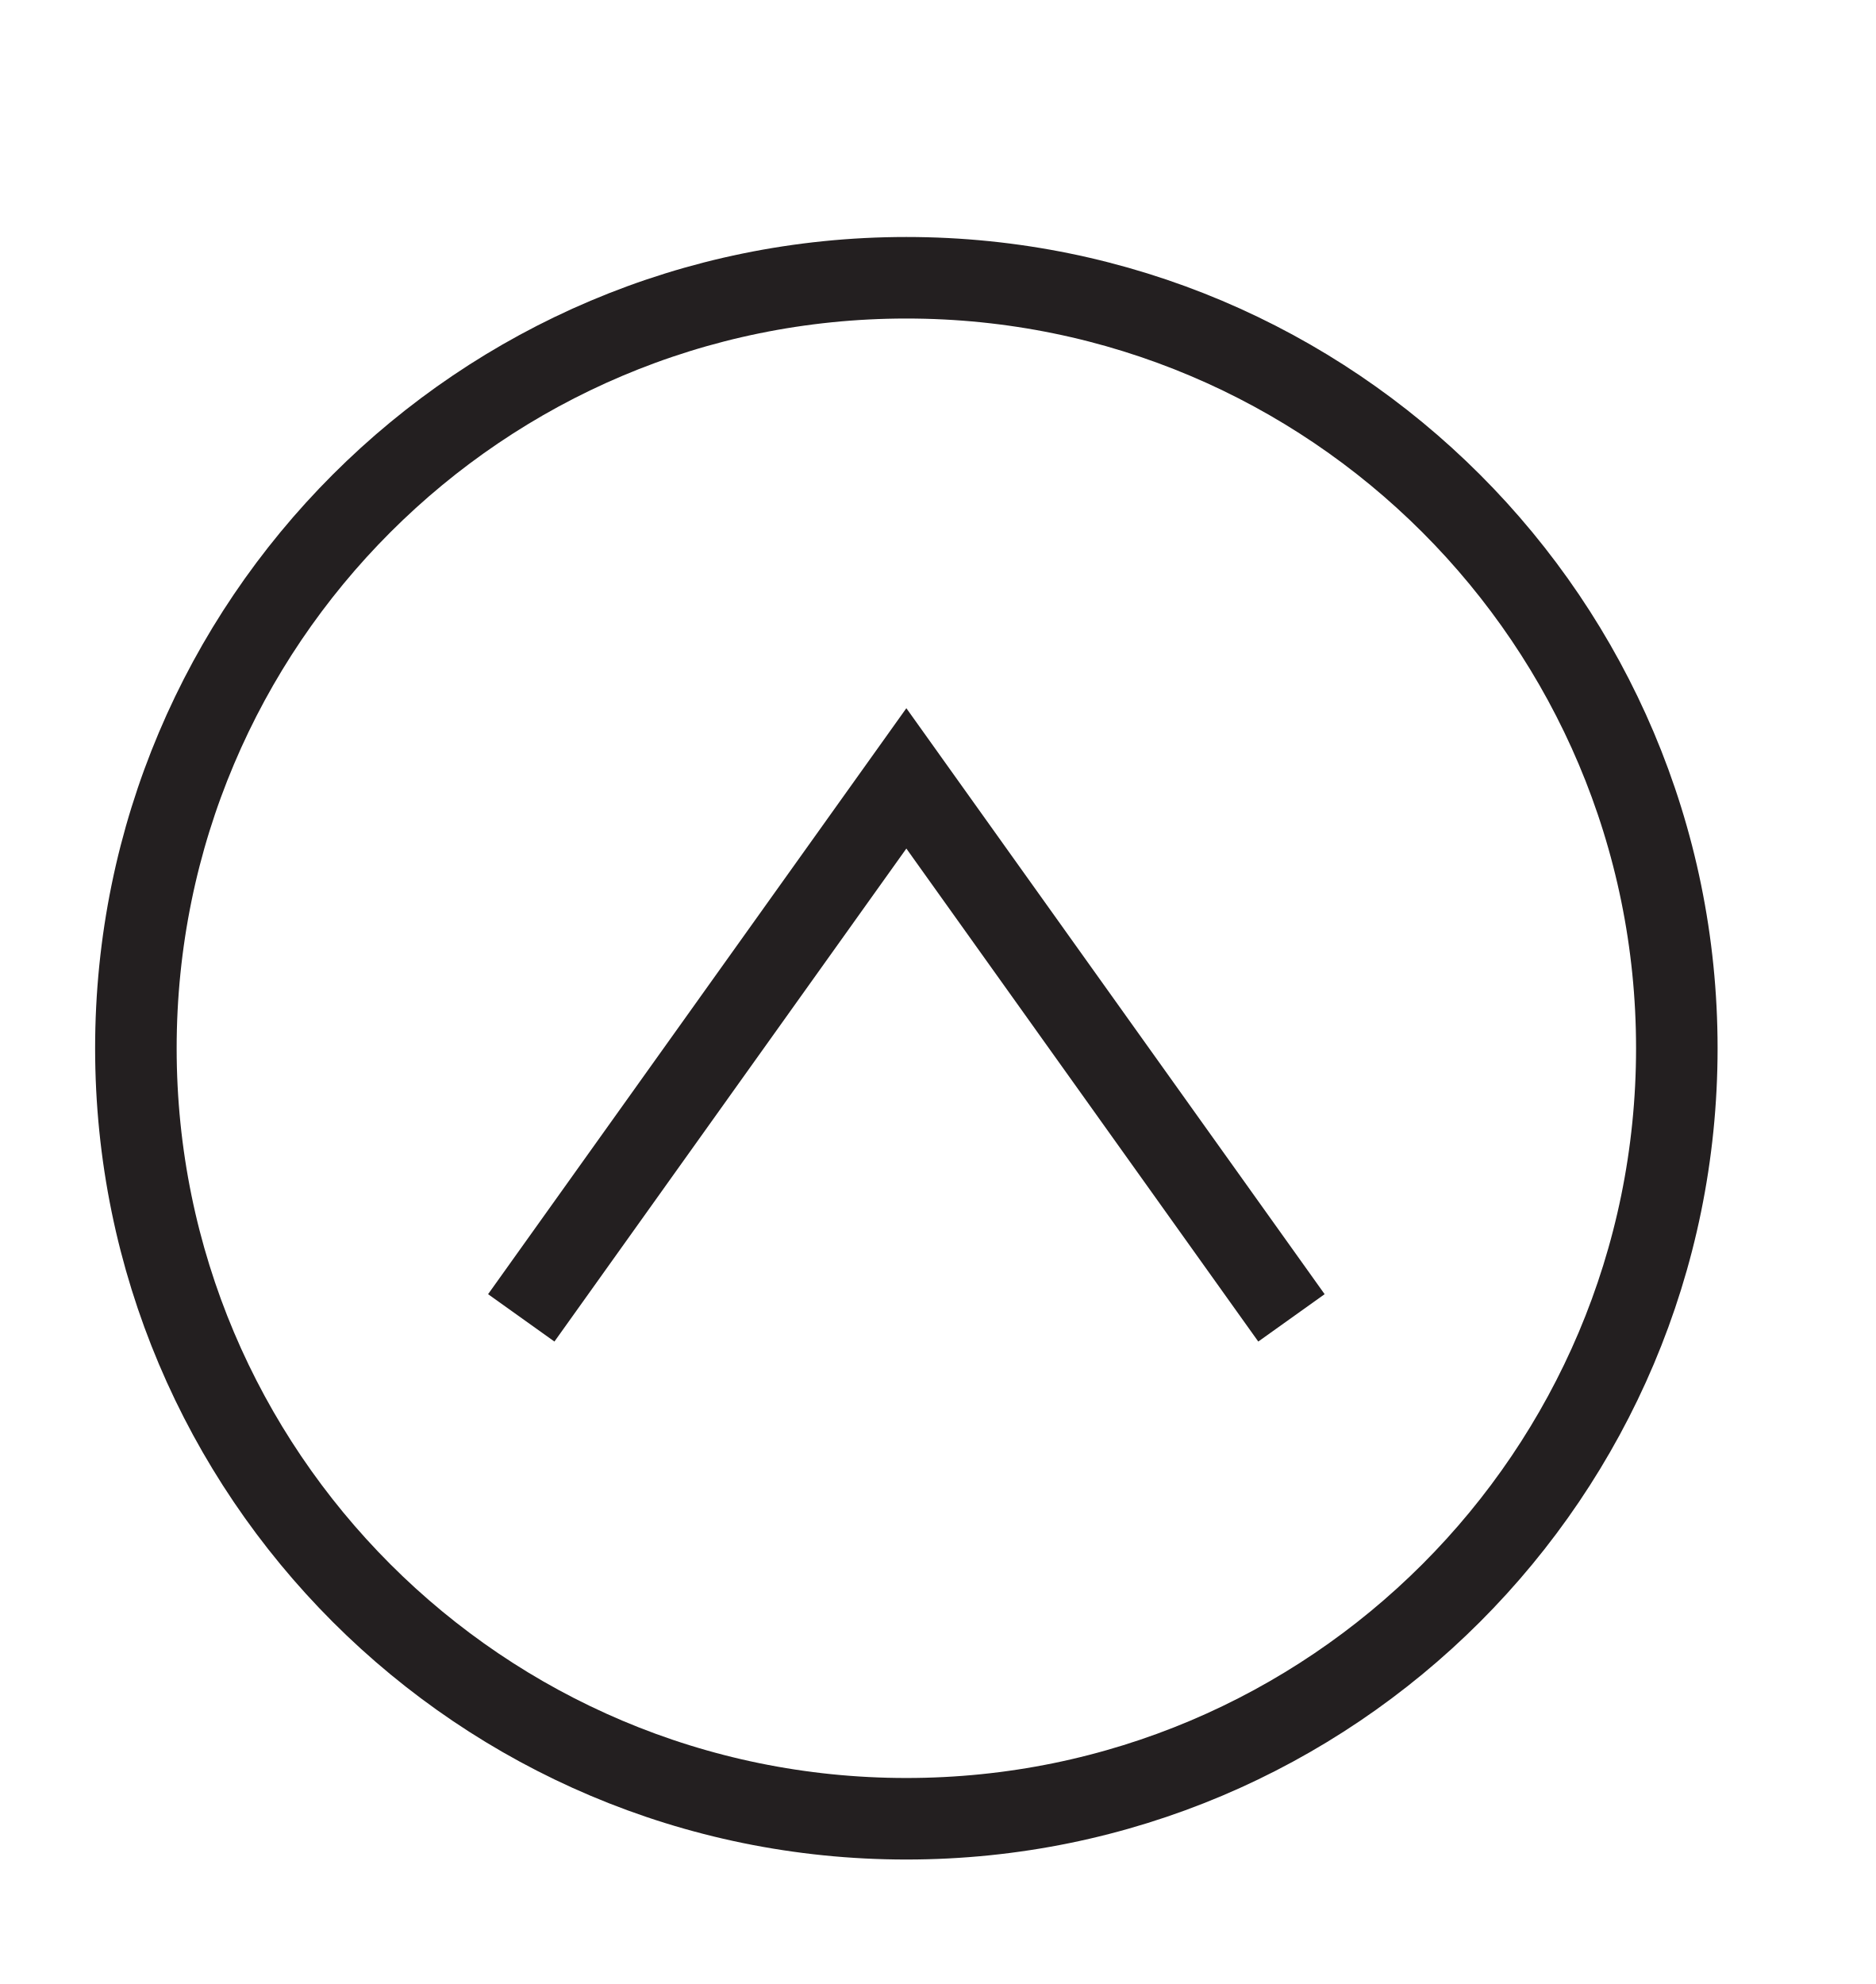
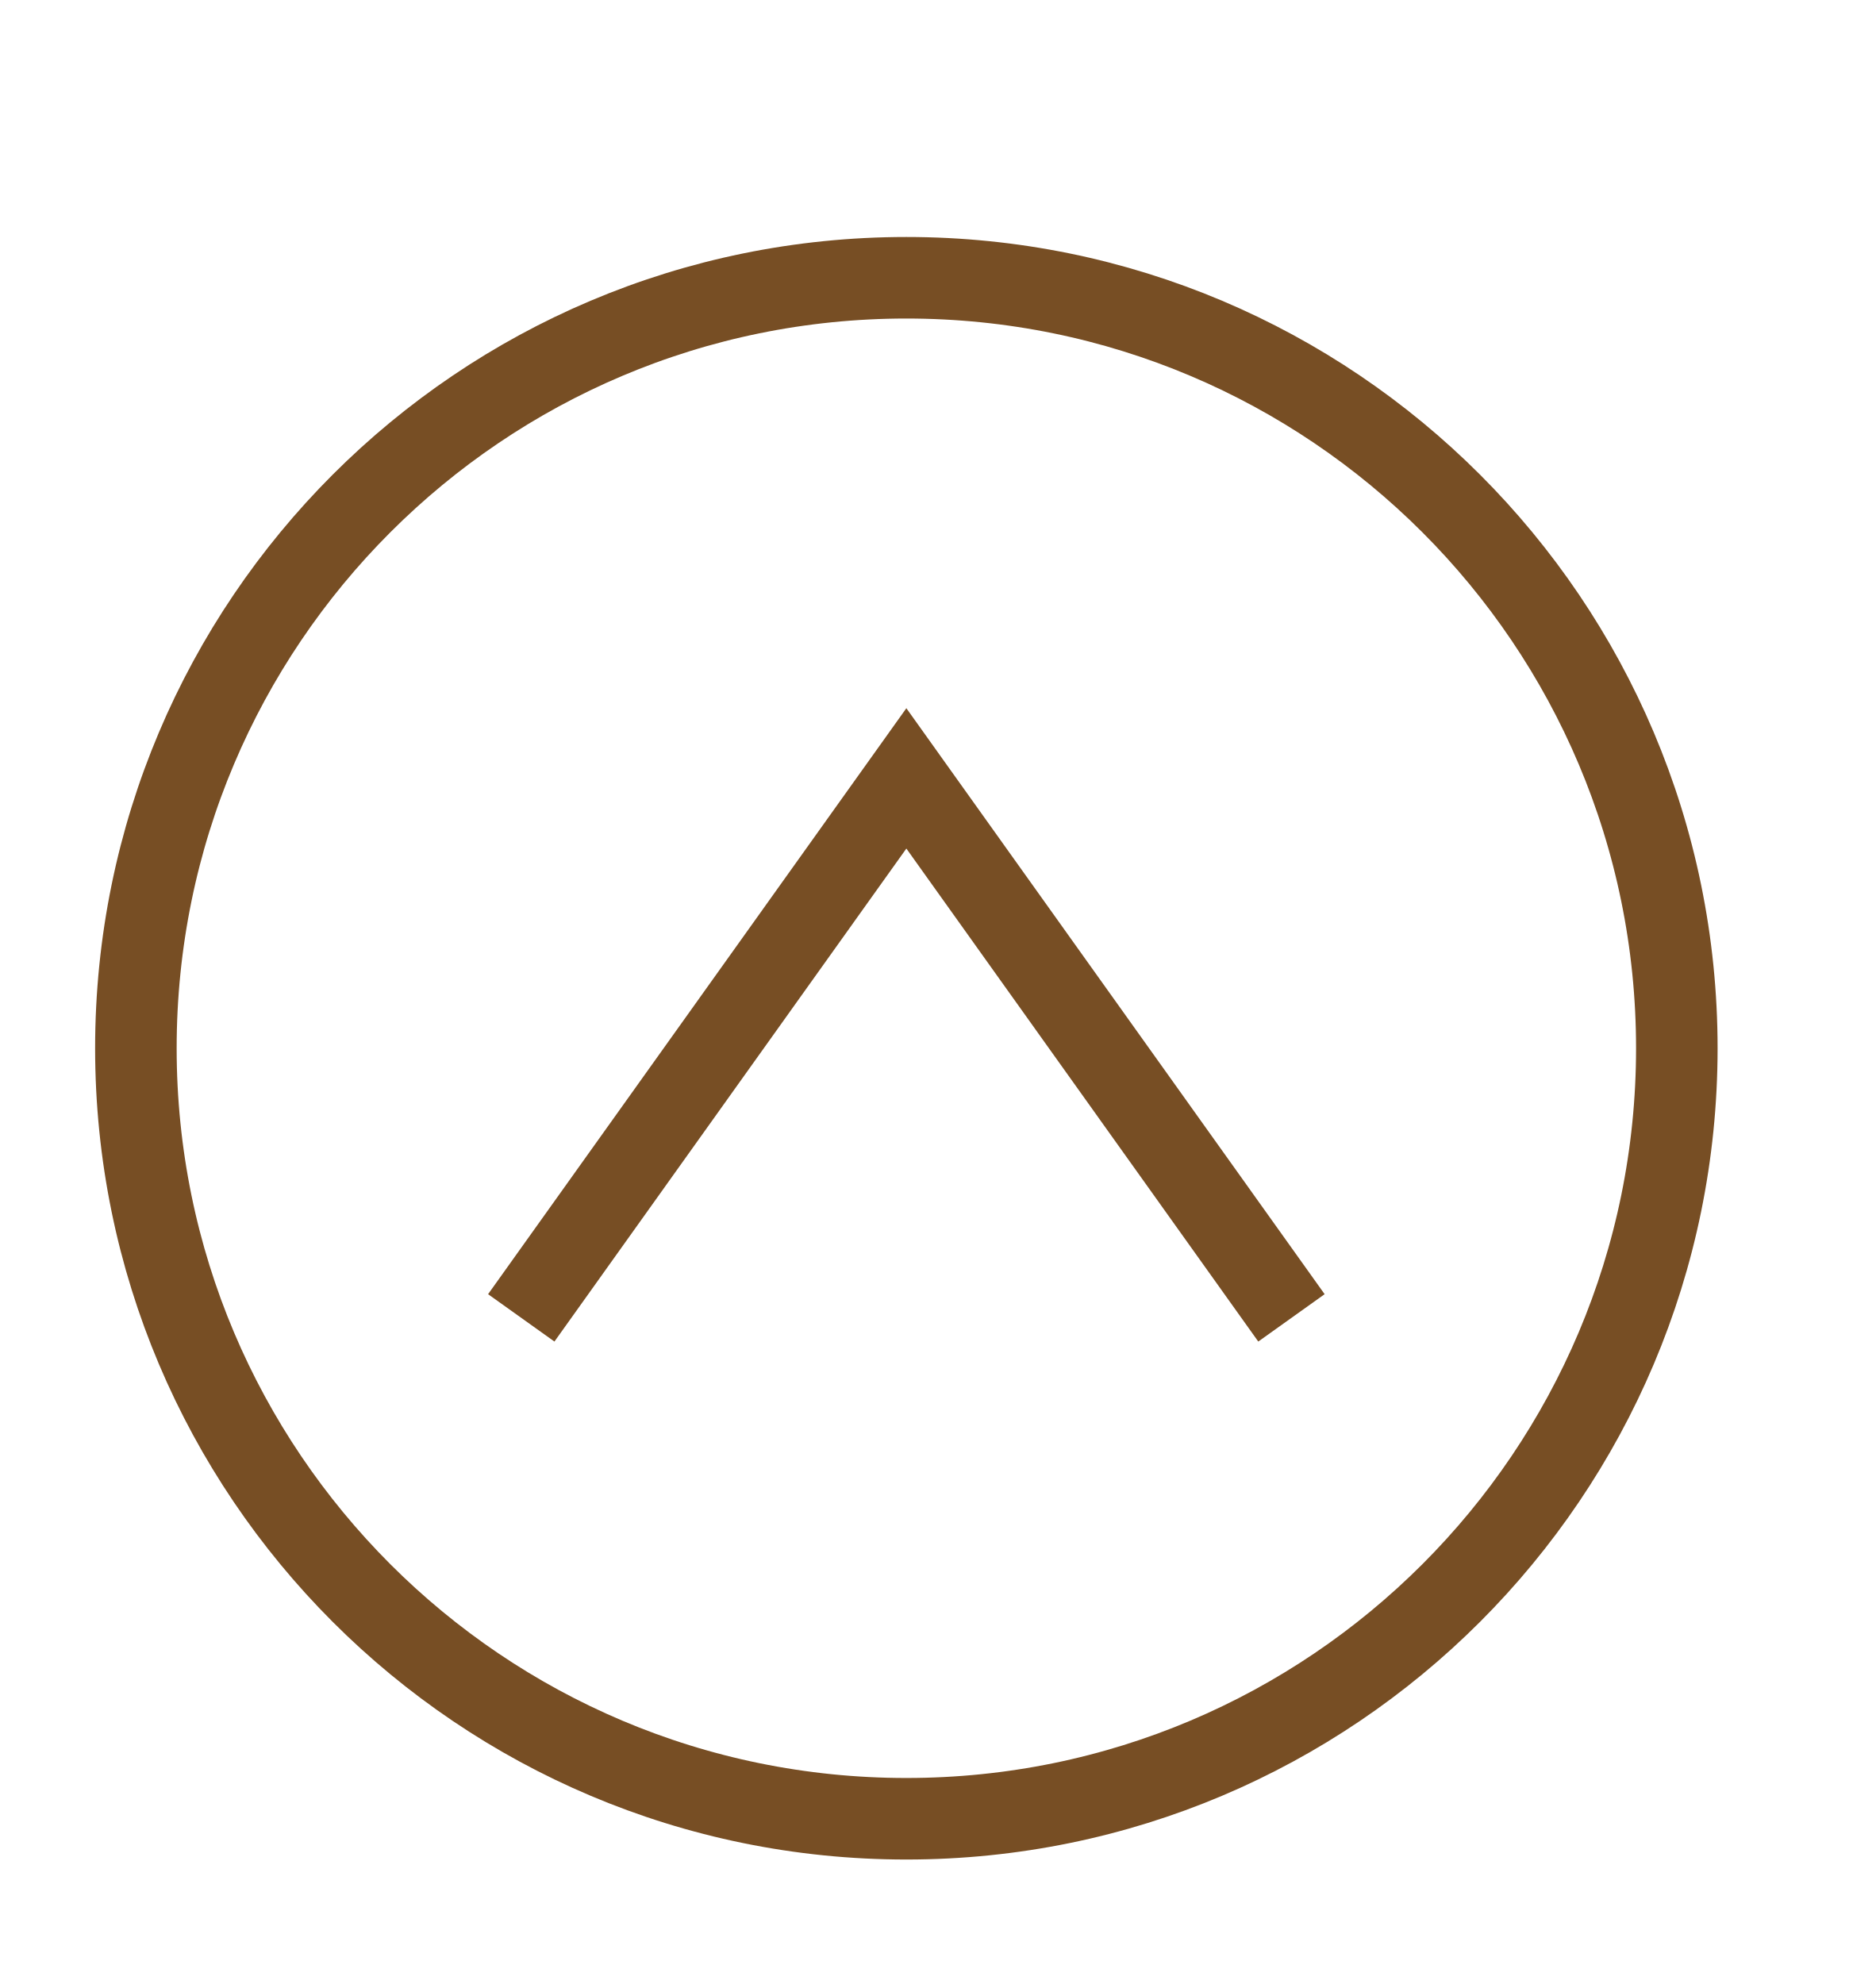
<svg xmlns="http://www.w3.org/2000/svg" viewBox="0 0 69 73">
  <defs>
    <style>
        .cls-1
        {
            fill: none;
-             stroke: #231f20;
+             stroke: #774E24;
            stroke-miterlimit: 10;
            stroke-width: 3px;
        }
        </style>
  </defs>
  <g id="Up_Chevron" data-name="Up Chevron">
    <circle id="Circle" class="cls-1" cx="33.35" cy="38.57" r="28.35" />
    <polyline id="Arrow" class="cls-1" points="47.52 48.49 33.35 28.64 19.18 48.49" />
  </g>
</svg>
